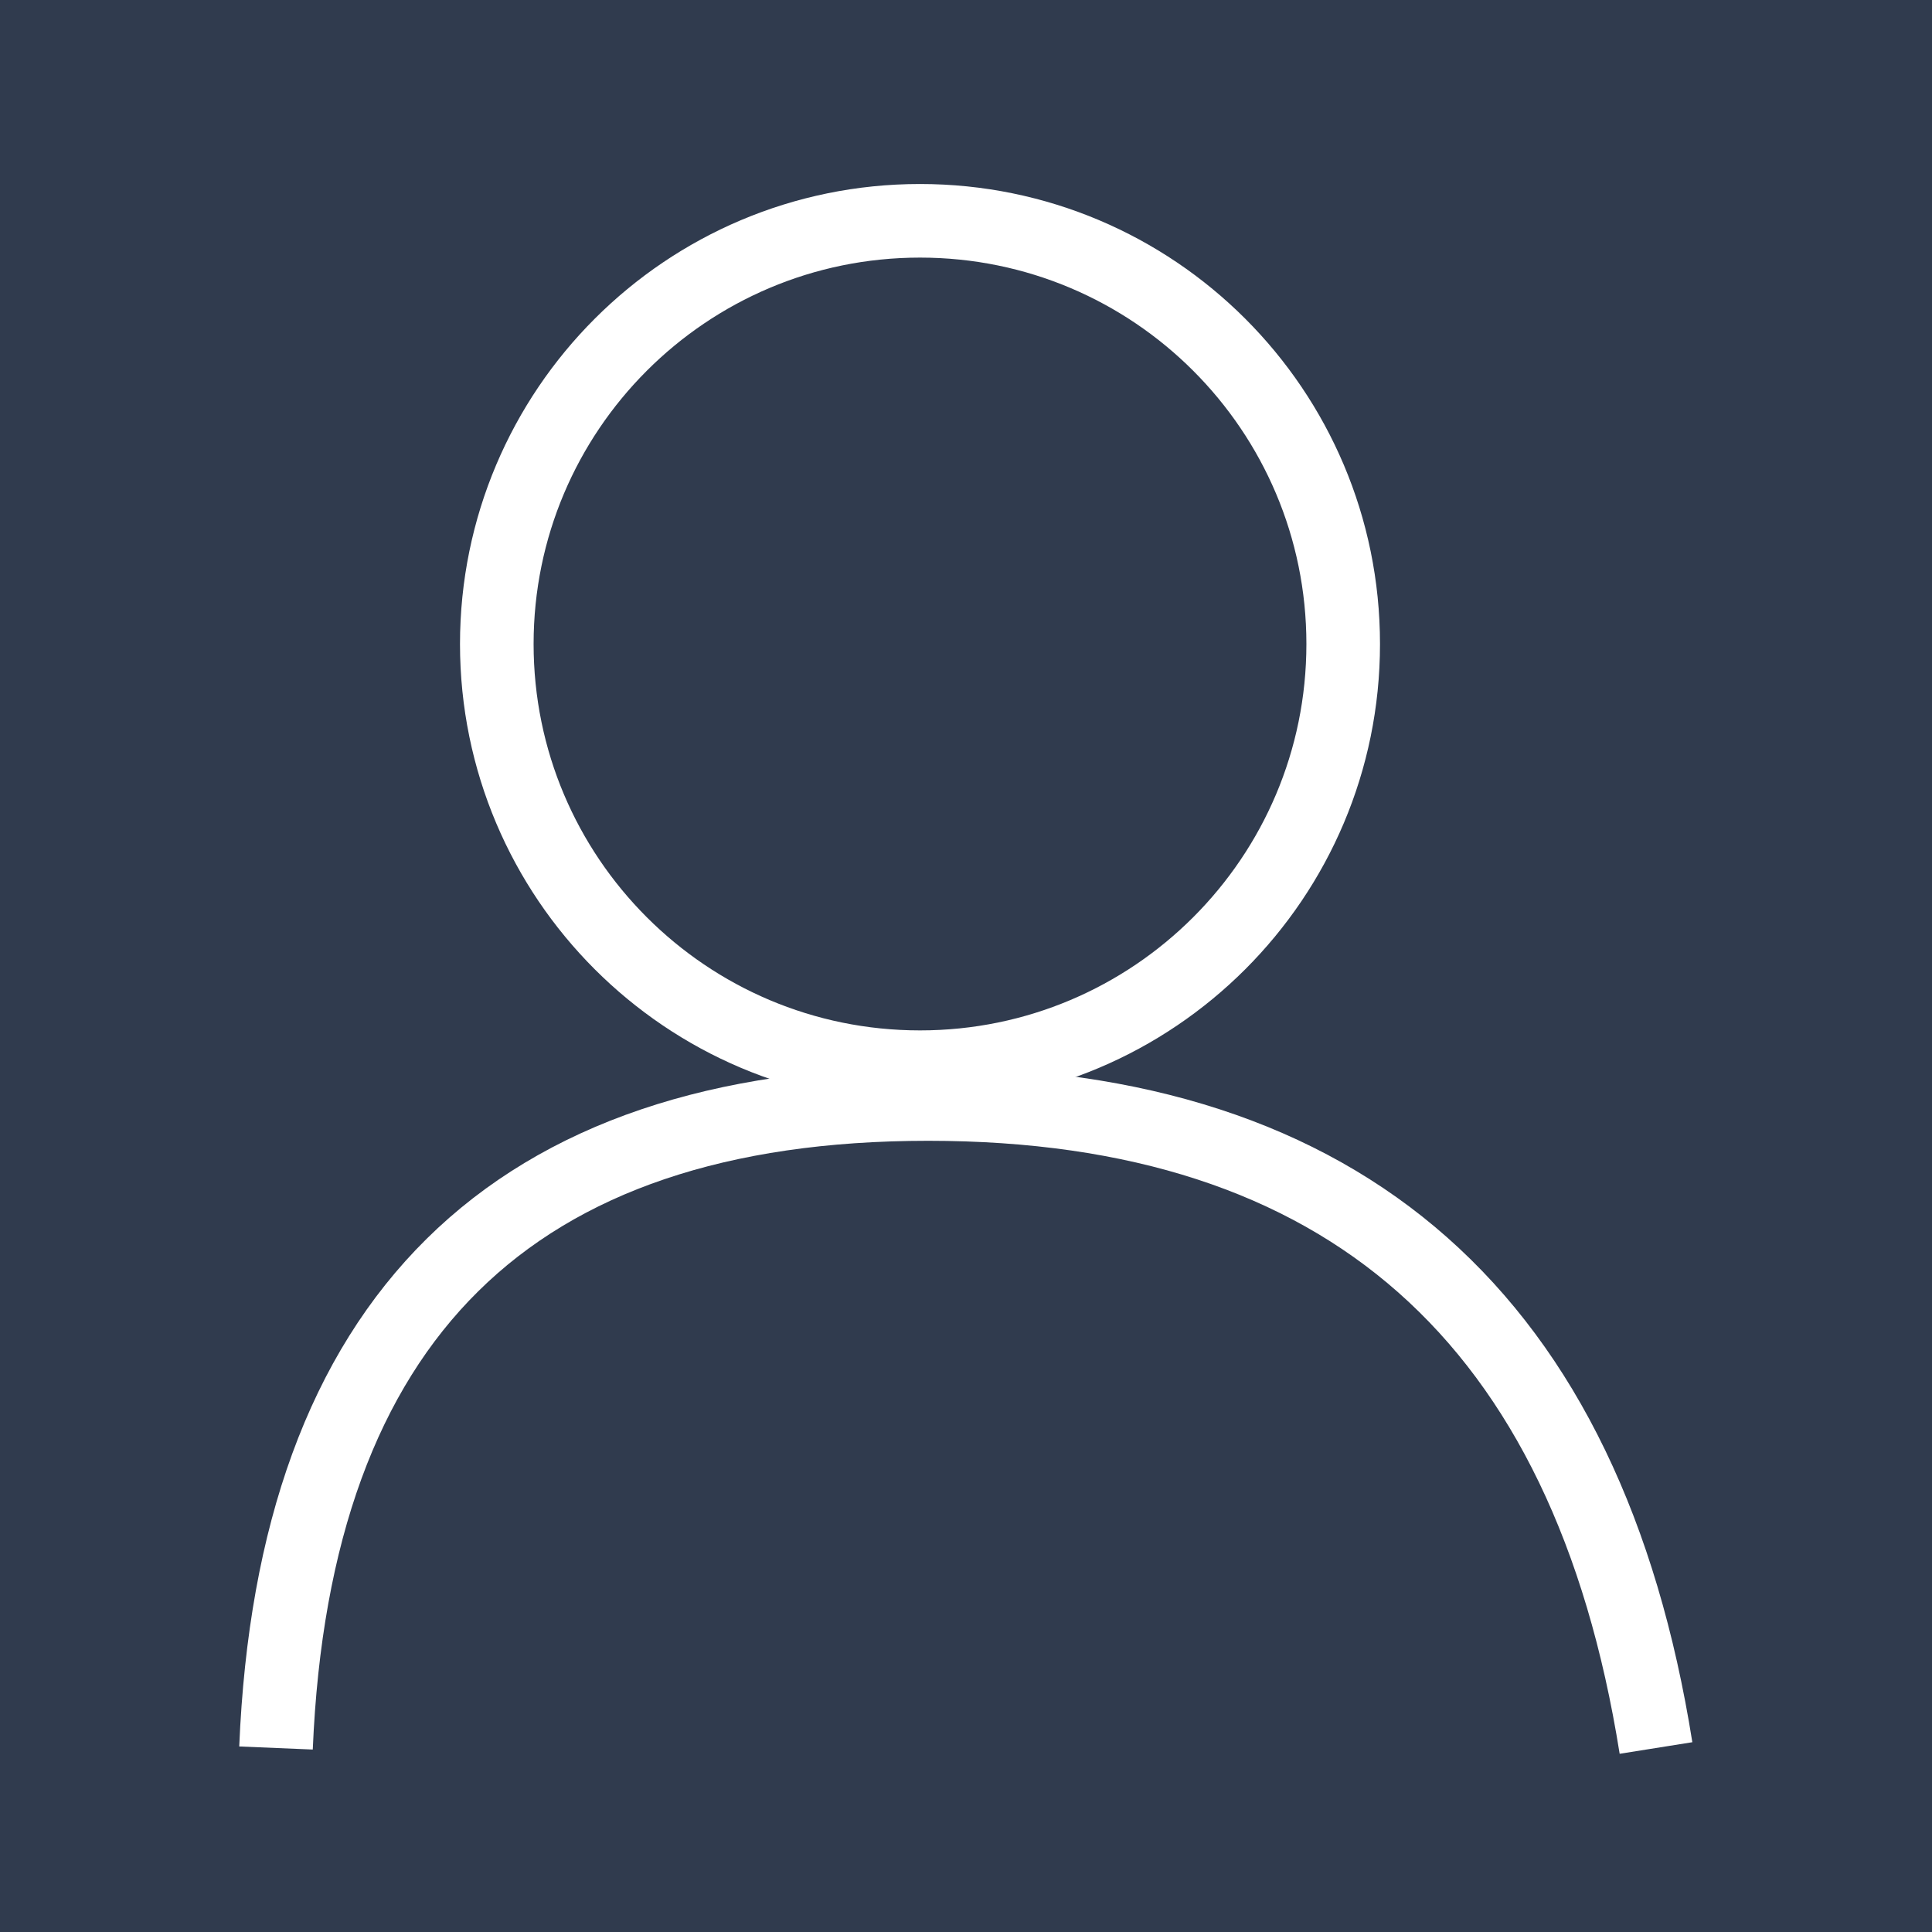
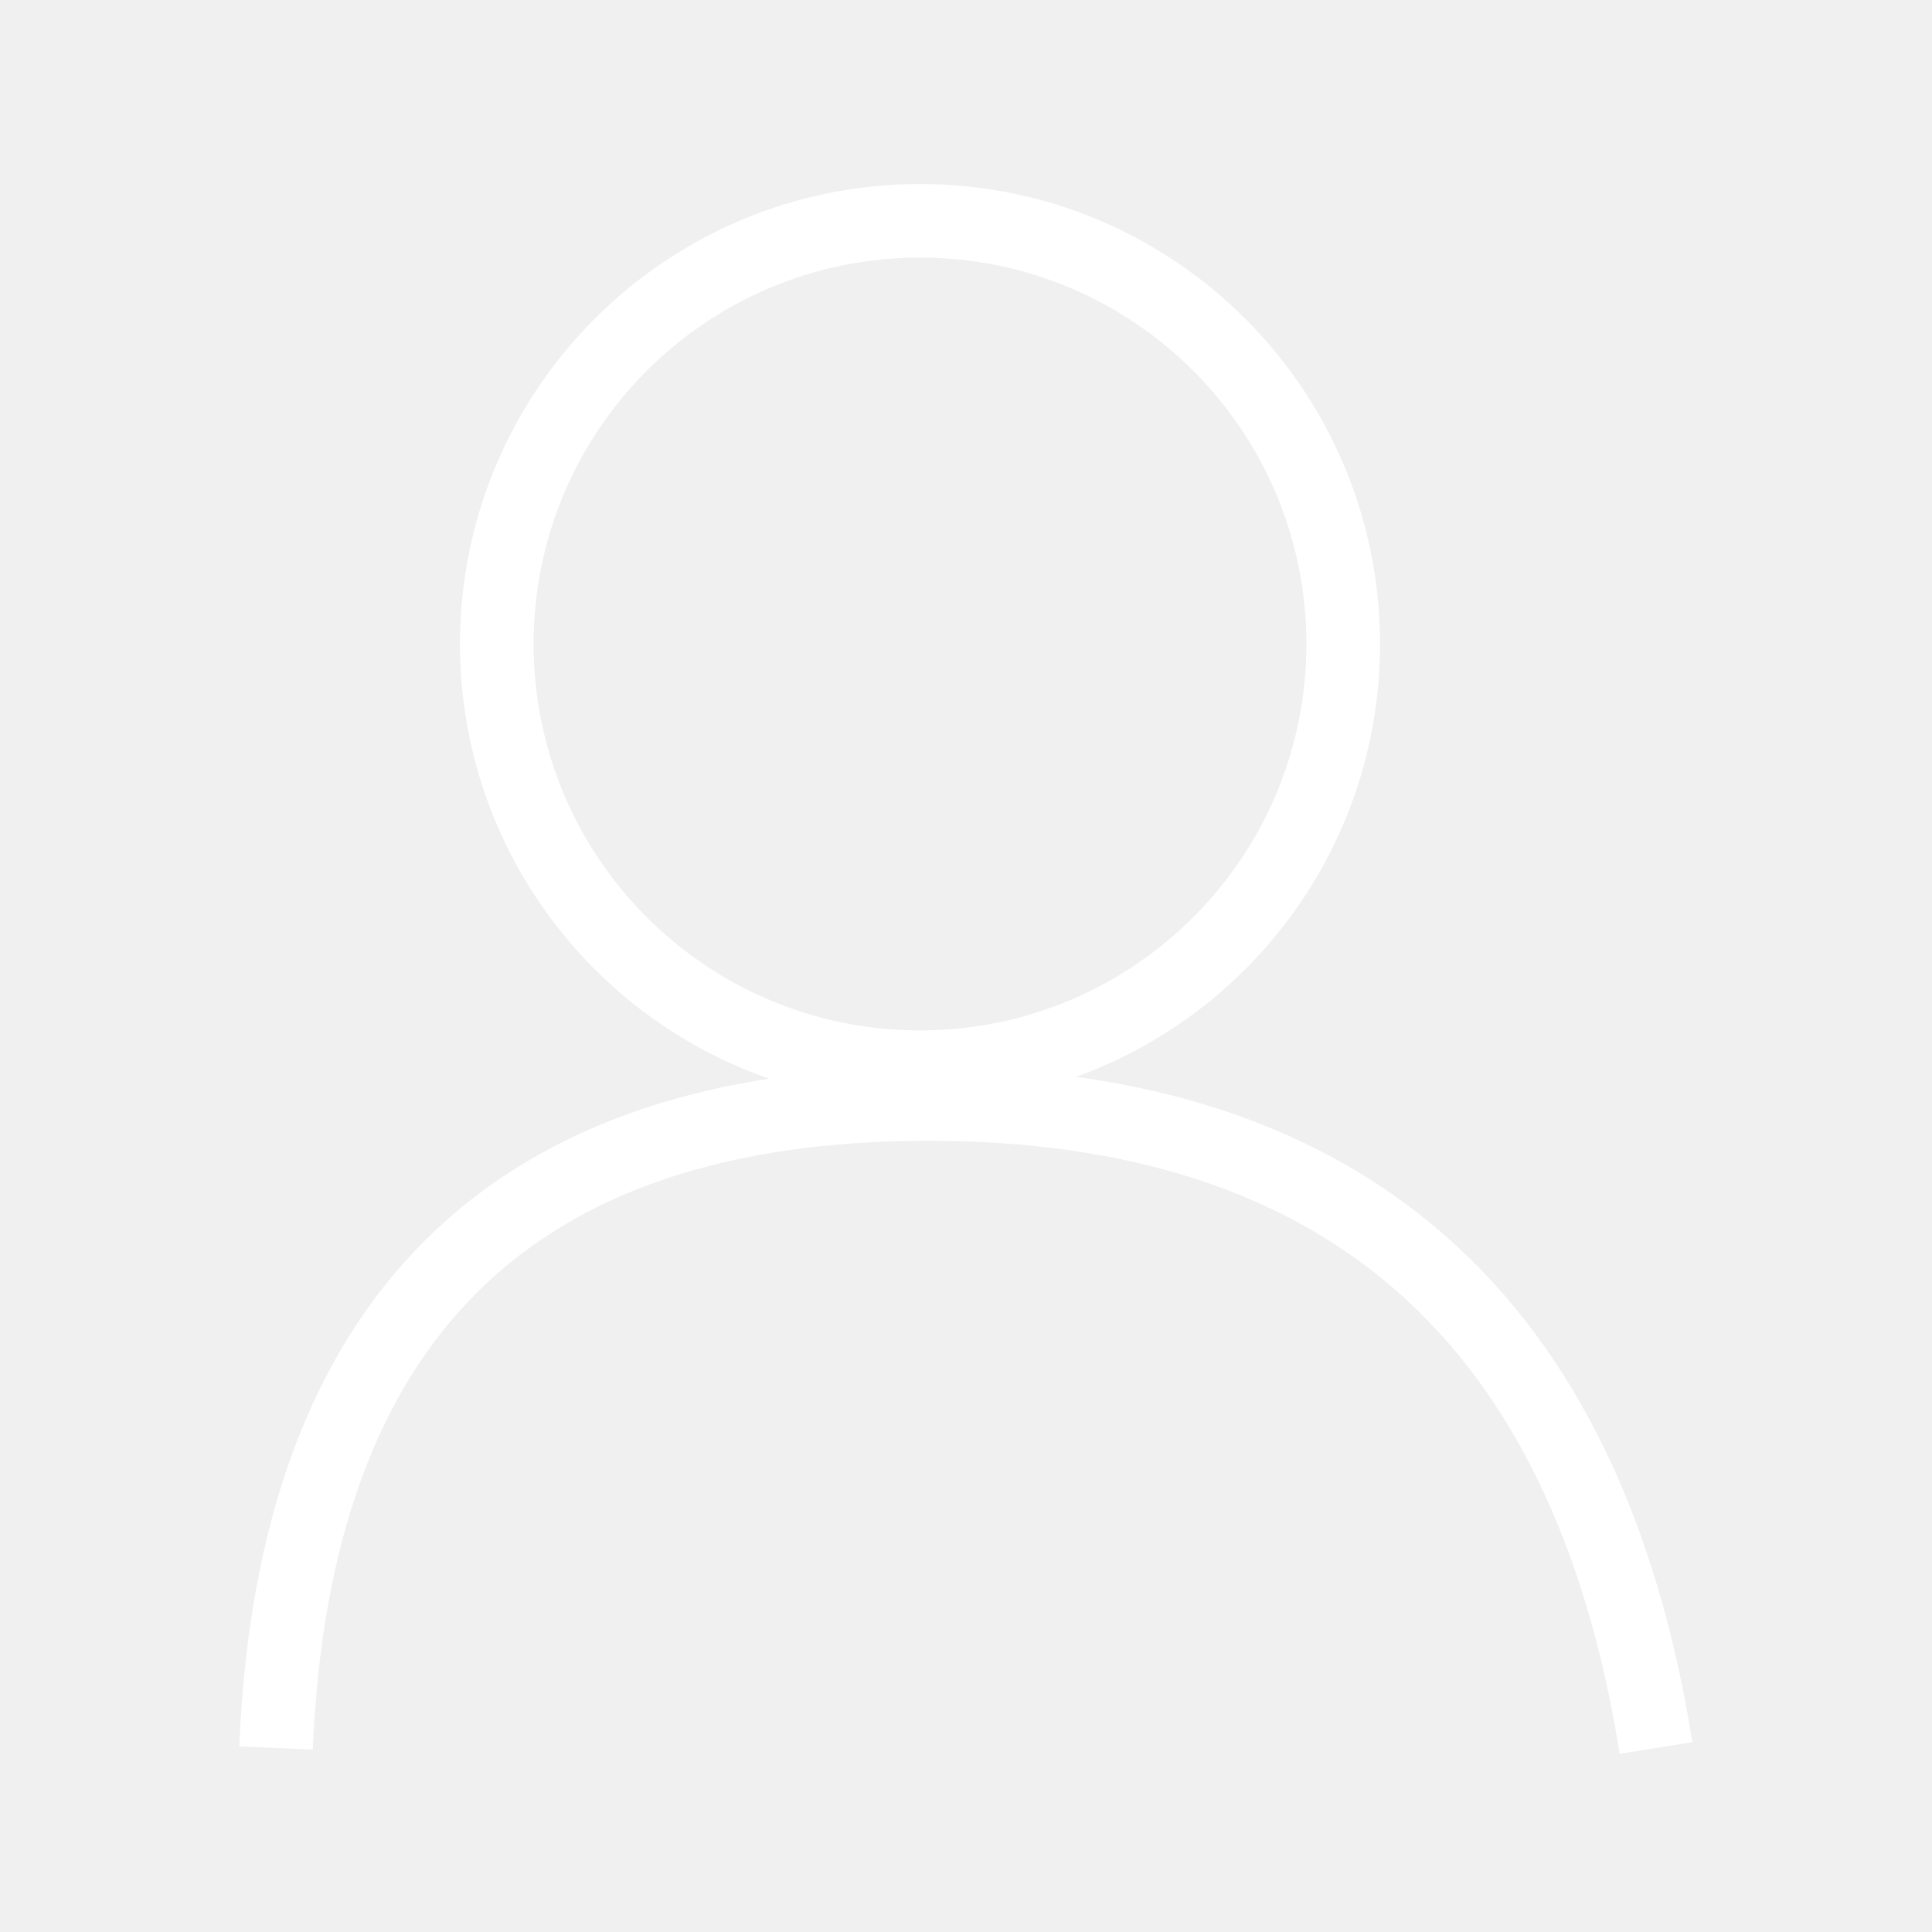
<svg xmlns="http://www.w3.org/2000/svg" width="21px" height="21px" viewBox="0 0 21 21" version="1.1">
  <g id="首页导航" stroke="none" stroke-width="1" fill="none" fill-rule="evenodd">
    <g id="Guidline" transform="translate(-1272, -475)">
-       <rect fill="#303B4E" x="0" y="0" width="1366" height="760" />
+       <rect fill="none" x="0" y="0" width="1366" height="760" />
      <g id="编组" transform="translate(1275, 477)" stroke="#FFFFFF" stroke-width="0.8">
        <circle id="椭圆形" cx="7" cy="5" r="4.6" />
        <path d="M0,17 C0.195,12.333 2.558,10 7.089,10 C11.62,10 14.257,12.333 15,17" id="路径-3" />
      </g>
    </g>
  </g>
</svg>
